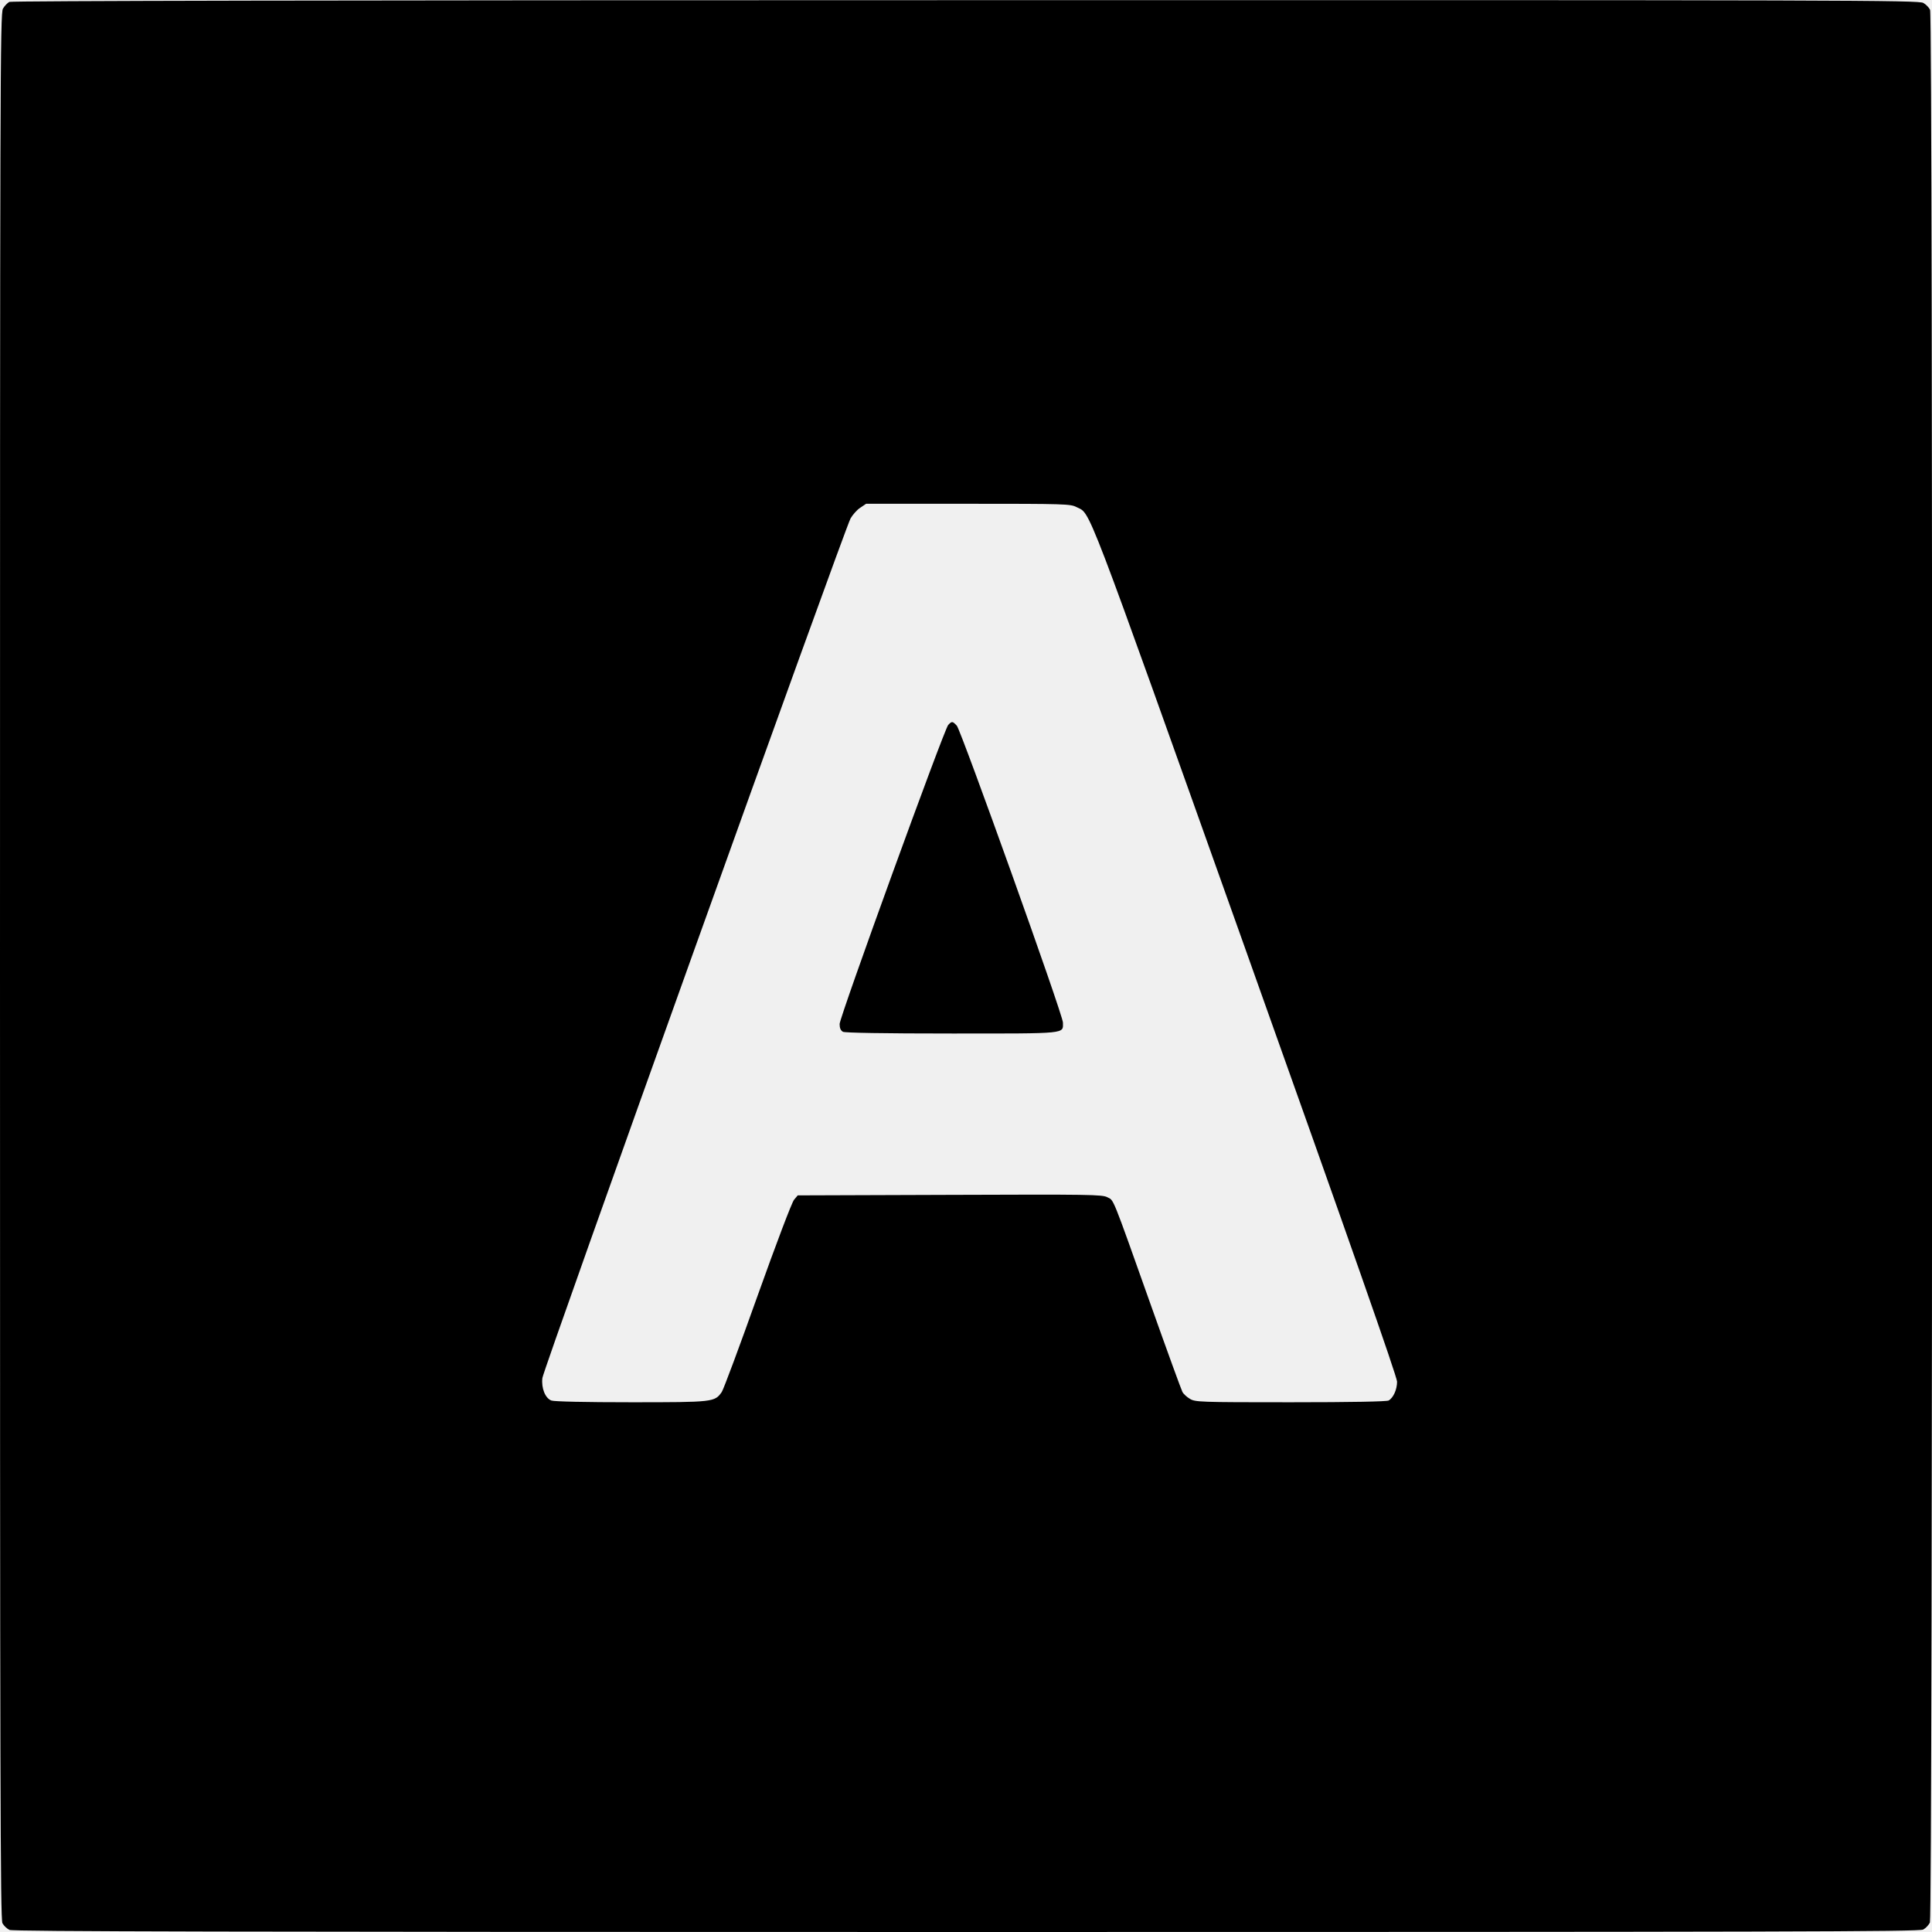
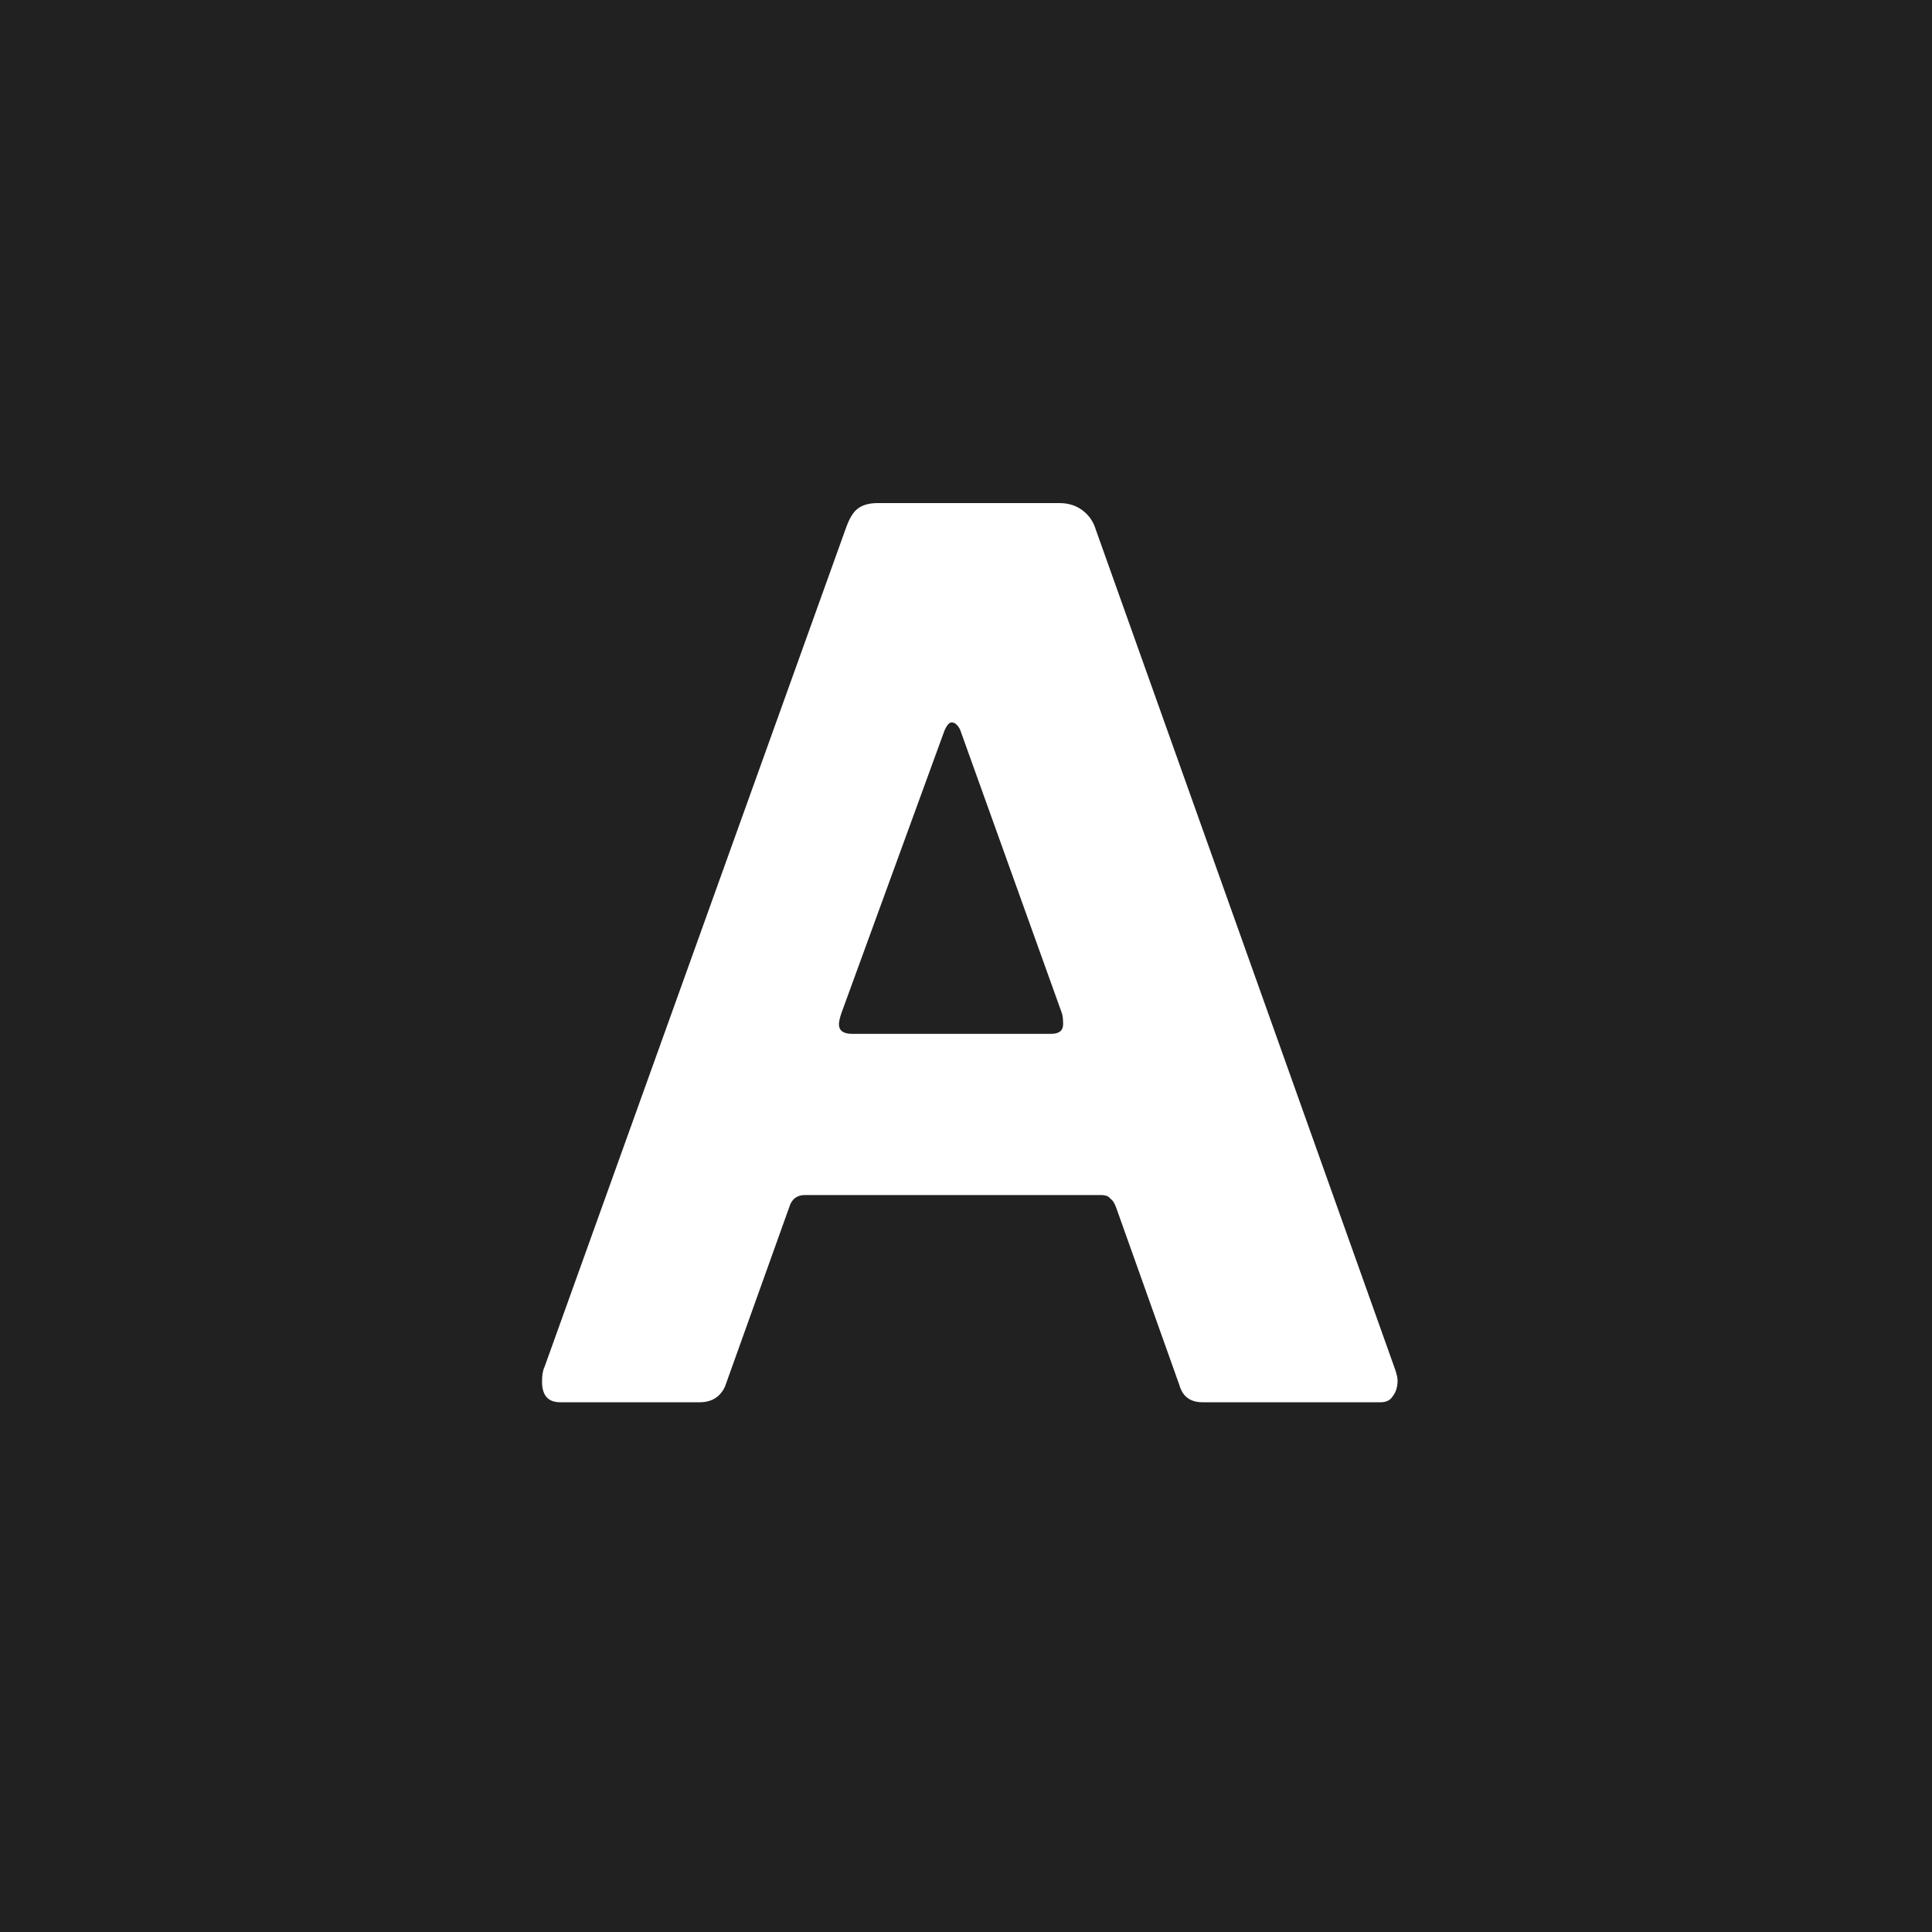
- <svg xmlns="http://www.w3.org/2000/svg" version="1.0" width="1116pt" height="1116pt" viewBox="0 0 1116 1116" preserveAspectRatio="xMidYMid meet">
-   <g transform="translate(0,1116) scale(0.1,-0.1)" fill="#000000" stroke="none">
-     <path d="M54 11149 c-11 -6 -28 -23 -37 -39 -16 -26 -17 -408 -17 -5530 0 -4741 2 -5505 14 -5529 8 -15 26 -32 41 -39 20 -9 1283 -12 5526 -12 4741 0 5504 2 5528 14 15 8 32 26 39 41 16 36 18 11012 1 11048 -6 13 -23 31 -39 40 -26 16 -414 17 -5532 16 -3680 0 -5510 -4 -5524 -10z m6164 -2918 c85 -44 32 95 973 -2545 611 -1714 879 -2479 879 -2507 0 -46 -22 -94 -49 -109 -13 -6 -211 -10 -568 -10 -525 0 -549 1 -580 20 -17 10 -37 28 -43 40 -6 11 -88 236 -181 498 -230 648 -214 606 -252 626 -29 16 -102 17 -910 14 l-879 -3 -21 -25 c-13 -15 -103 -253 -211 -555 -104 -292 -197 -542 -207 -556 -41 -58 -47 -59 -522 -59 -265 0 -446 4 -462 10 -35 13 -59 71 -52 130 5 49 1744 4899 1780 4965 12 21 37 50 56 62 l34 23 589 0 c560 0 591 -1 626 -19z" />
-     <path d="M5477 6972 c-24 -27 -627 -1687 -627 -1727 0 -24 6 -37 19 -45 13 -6 228 -10 630 -10 674 0 641 -3 641 63 1 42 -588 1686 -613 1715 -25 27 -29 27 -50 4z" />
-   </g>
+ <svg xmlns="http://www.w3.org/2000/svg" width="558" height="558" viewBox="0 0 558 558" fill="none">
+   <rect width="558" height="558" fill="#212121" />
+   <path d="M161.8 405C158.3 405 156.55 403.017 156.55 399.05C156.55 397.183 156.783 395.783 157.25 394.85L244.4 152.3C245.333 149.733 246.383 147.983 247.55 147.05C248.95 145.883 250.933 145.3 253.5 145.3H306C308.567 145.3 310.783 146 312.65 147.4C314.517 148.8 315.8 150.667 316.5 153L402.95 395.55C403.417 396.95 403.65 398 403.65 398.7C403.65 400.567 403.183 402.083 402.25 403.25C401.55 404.417 400.383 405 398.75 405H347.3C343.8 405 341.583 403.367 340.65 400.1L322.45 349C321.983 347.6 321.4 346.667 320.7 346.2C320.233 345.5 319.3 345.15 317.9 345.15H232.5C230.167 345.15 228.65 346.317 227.95 348.65L209.4 400.45C208 403.483 205.55 405 202.05 405H161.8ZM303.55 298.6C305.883 298.6 307.05 297.667 307.05 295.8C307.05 294.4 306.933 293.35 306.7 292.65L277.3 210.75C276.6 209.35 275.783 208.65 274.85 208.65C274.15 208.65 273.45 209.467 272.75 211.1L243 292.65C242.533 294.05 242.3 295.1 242.3 295.8C242.3 297.667 243.583 298.6 246.15 298.6H303.55Z" fill="white" />
</svg>
